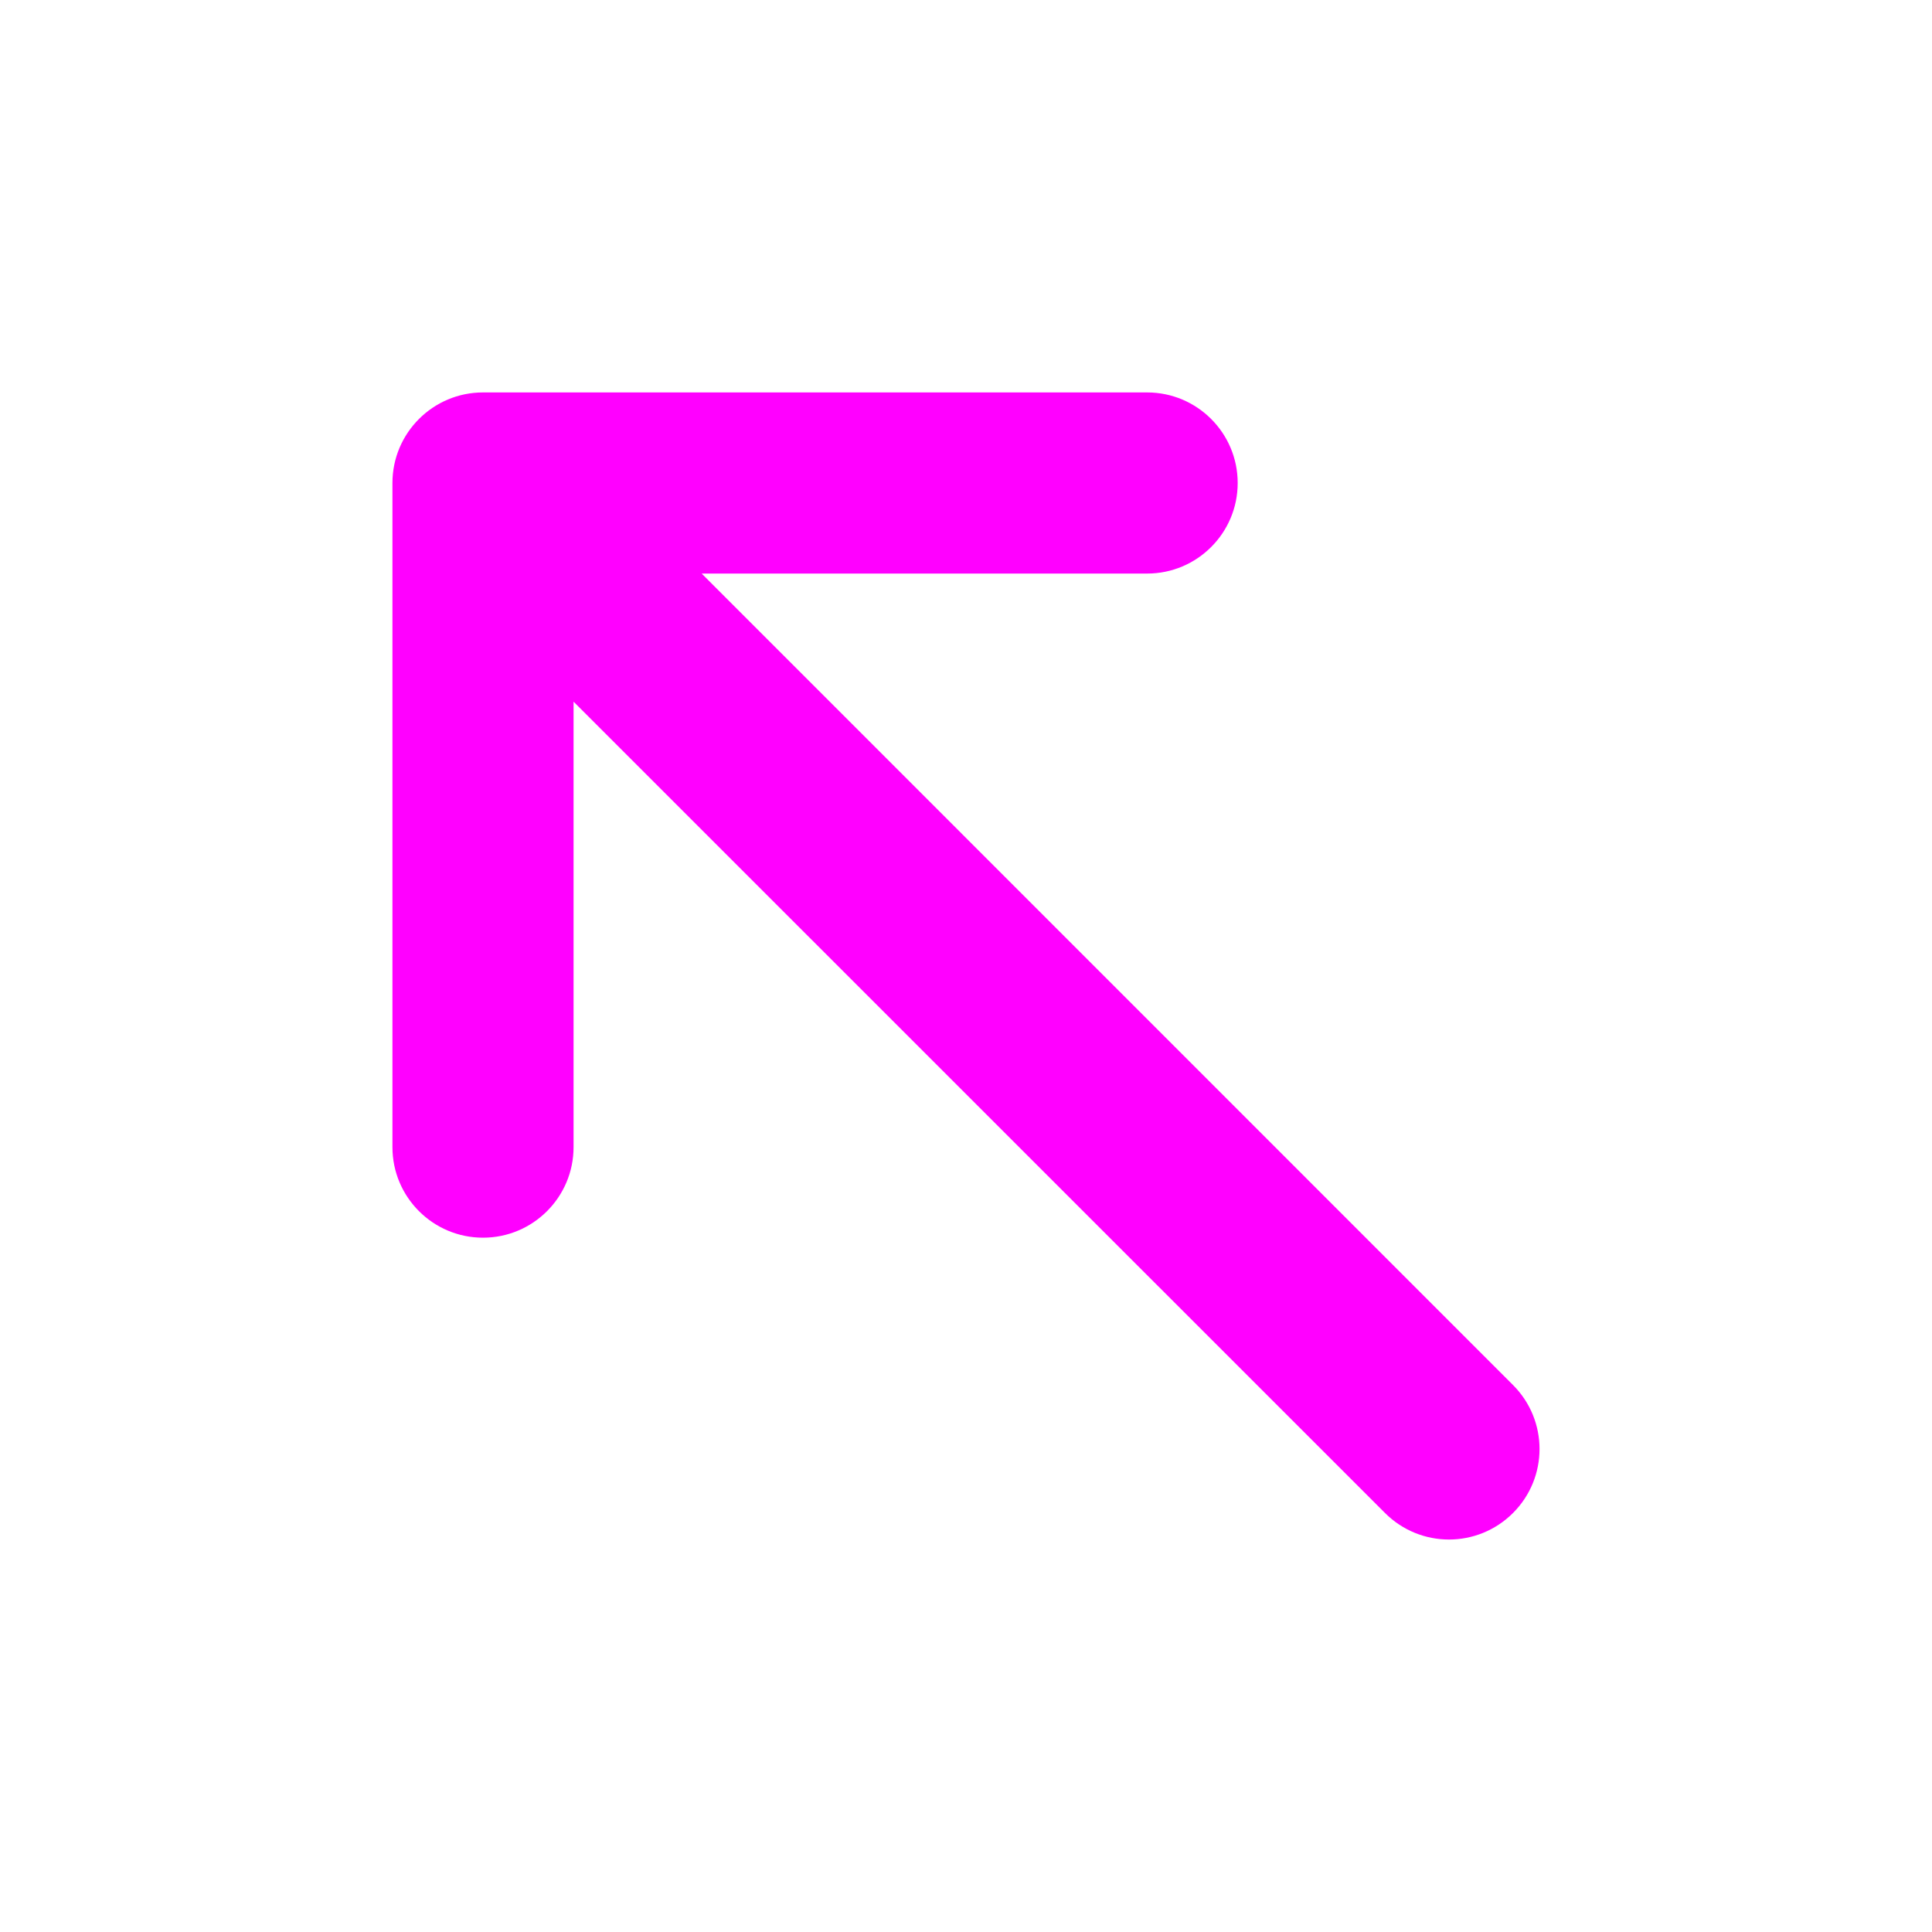
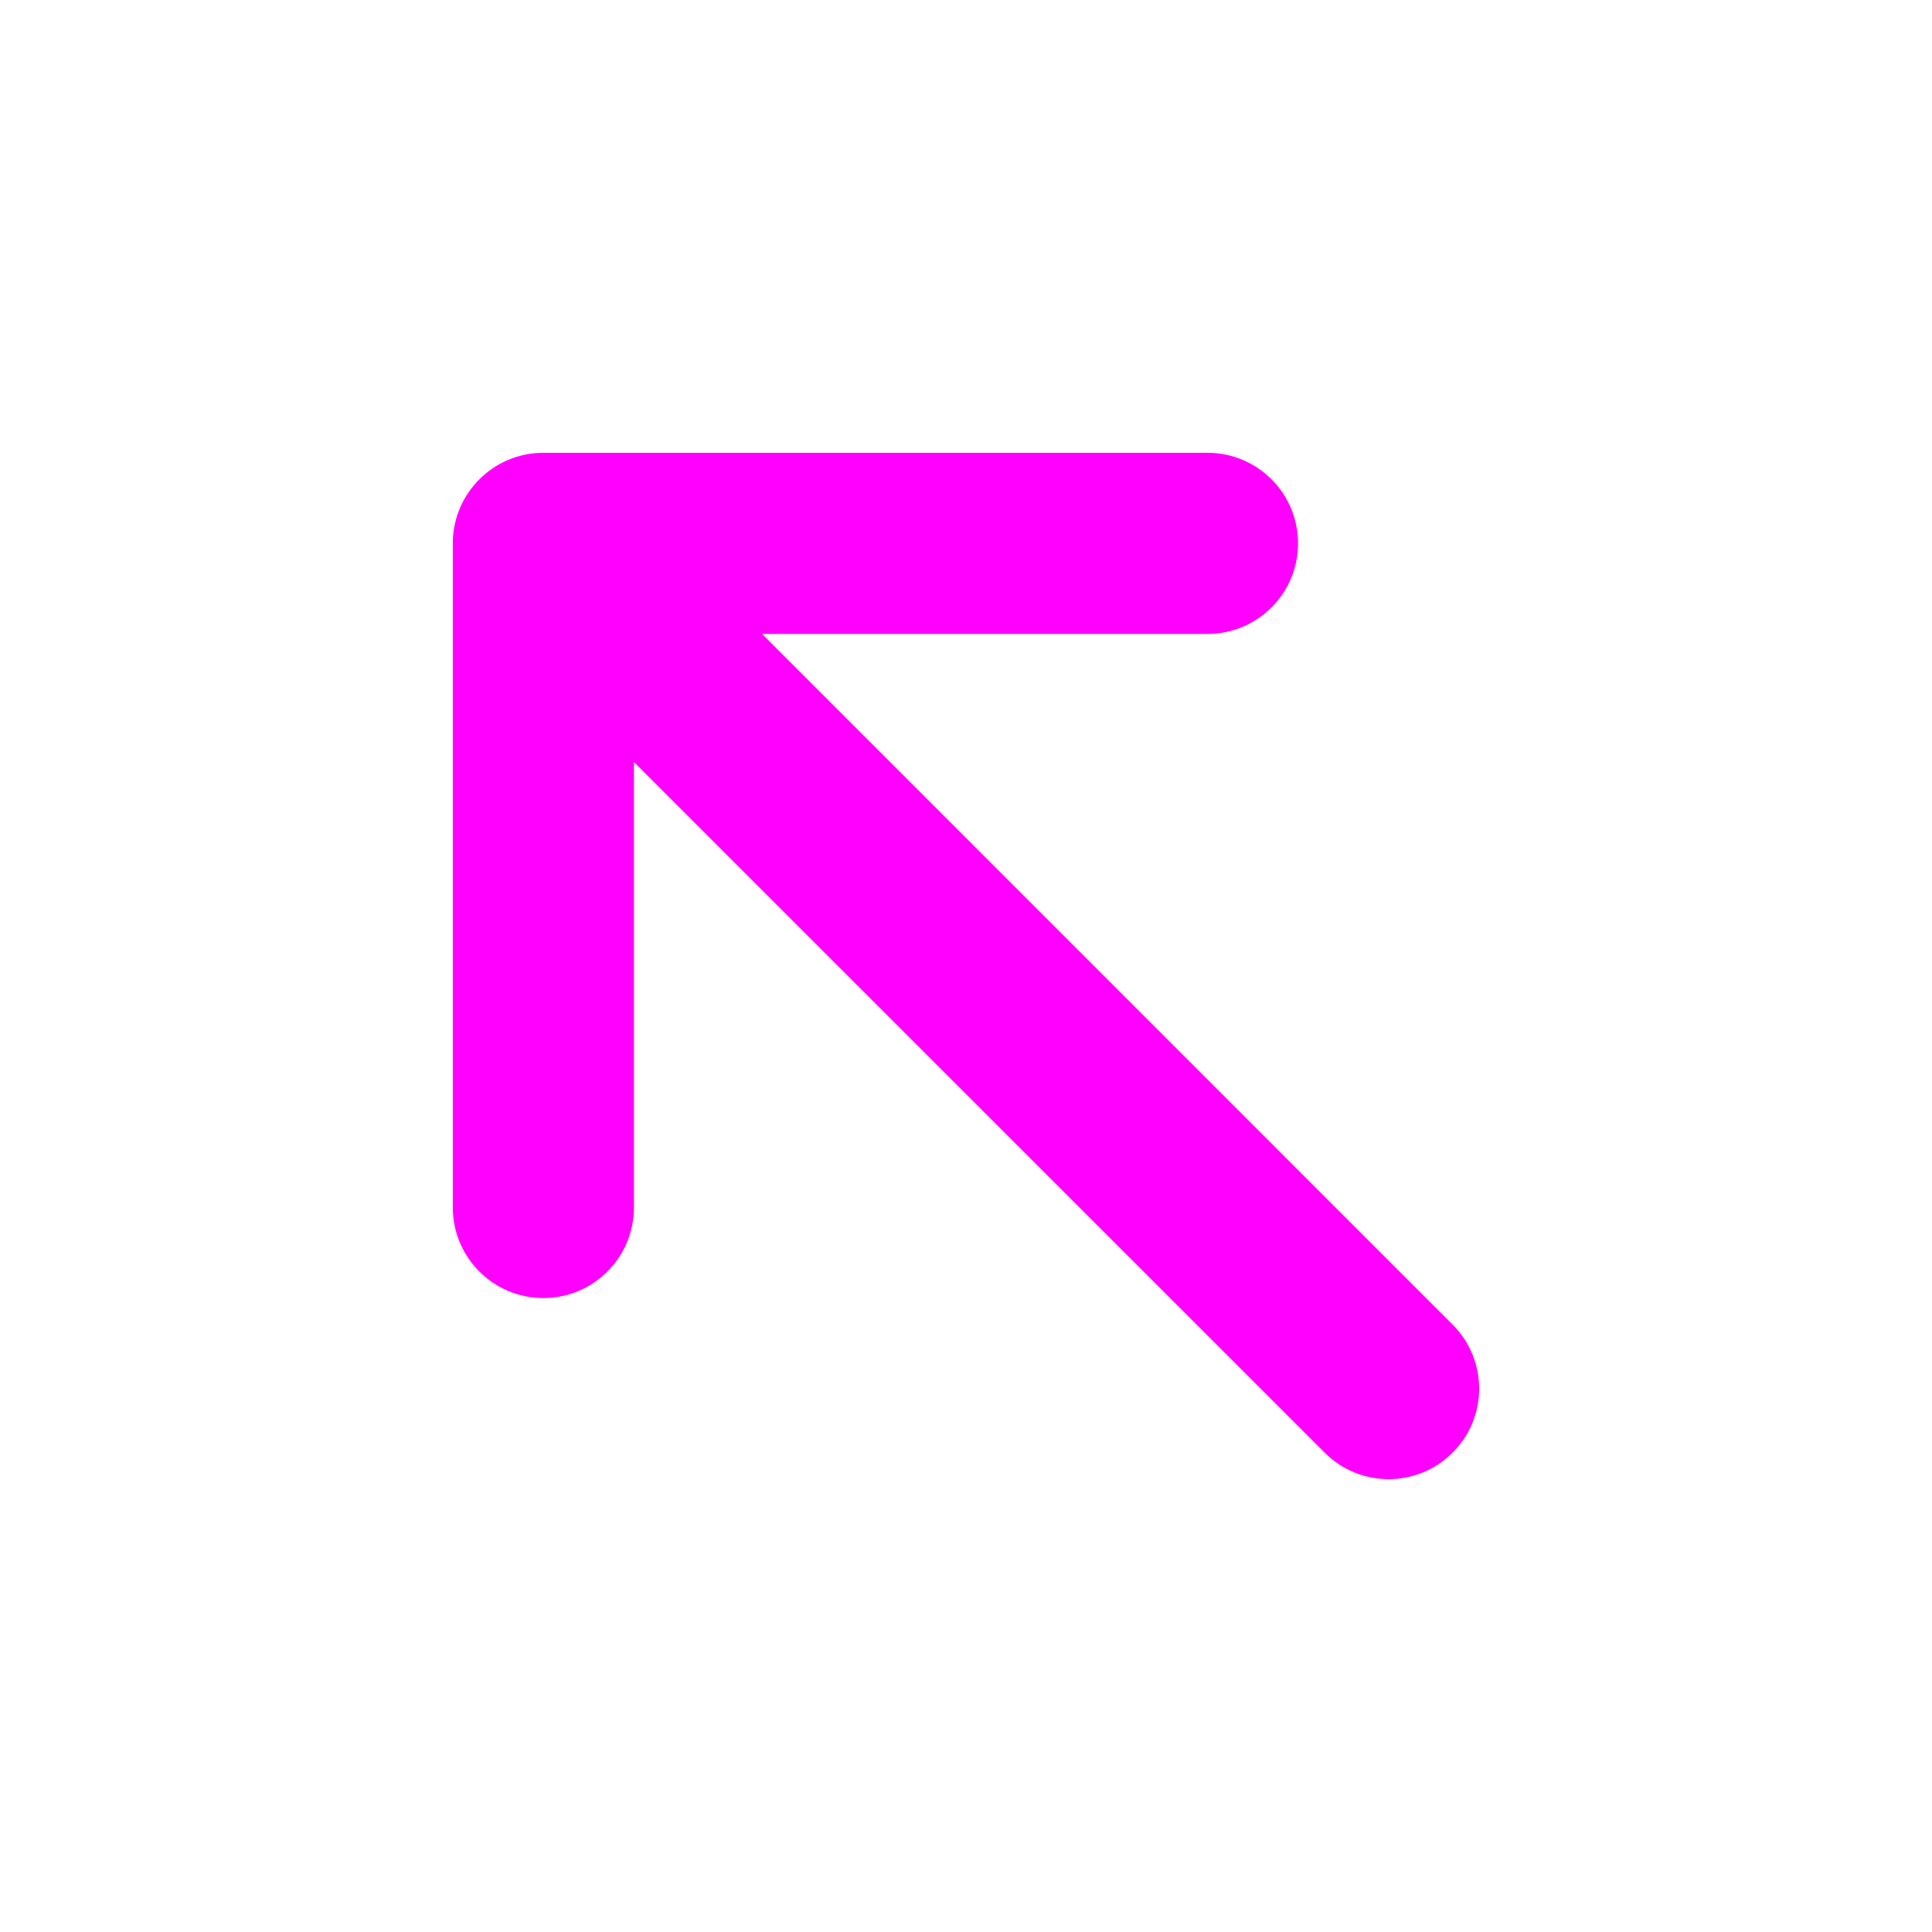
<svg xmlns="http://www.w3.org/2000/svg" width="16" height="16" viewBox="0 0 16 16" fill="none">
-   <path fill-rule="evenodd" clip-rule="evenodd" d="M3.25 4C3.25 3.586 3.586 3.25 4 3.25H9.5C9.914 3.25 10.25 3.586 10.25 4C10.25 4.414 9.914 4.75 9.5 4.75H5.811L12.53 11.47C12.823 11.763 12.823 12.237 12.53 12.53C12.237 12.823 11.763 12.823 11.47 12.53L4.75 5.811V9.5C4.75 9.914 4.414 10.25 4 10.25C3.586 10.25 3.25 9.914 3.25 9.5V4Z" fill="#FF00FF" />
+   <path fill-rule="evenodd" clip-rule="evenodd" d="M3.75 4.5C3.75 4.086 4.086 3.75 4.5 3.75H10C10.414 3.75 10.75 4.086 10.75 4.5C10.75 4.914 10.414 5.25 10 5.25H6.311L12.03 10.97C12.323 11.263 12.323 11.737 12.03 12.03C11.737 12.323 11.263 12.323 10.97 12.03L5.25 6.311V10C5.25 10.414 4.914 10.75 4.5 10.75C4.086 10.75 3.75 10.414 3.75 10V4.5Z" fill="#FF00FF" />
</svg>
